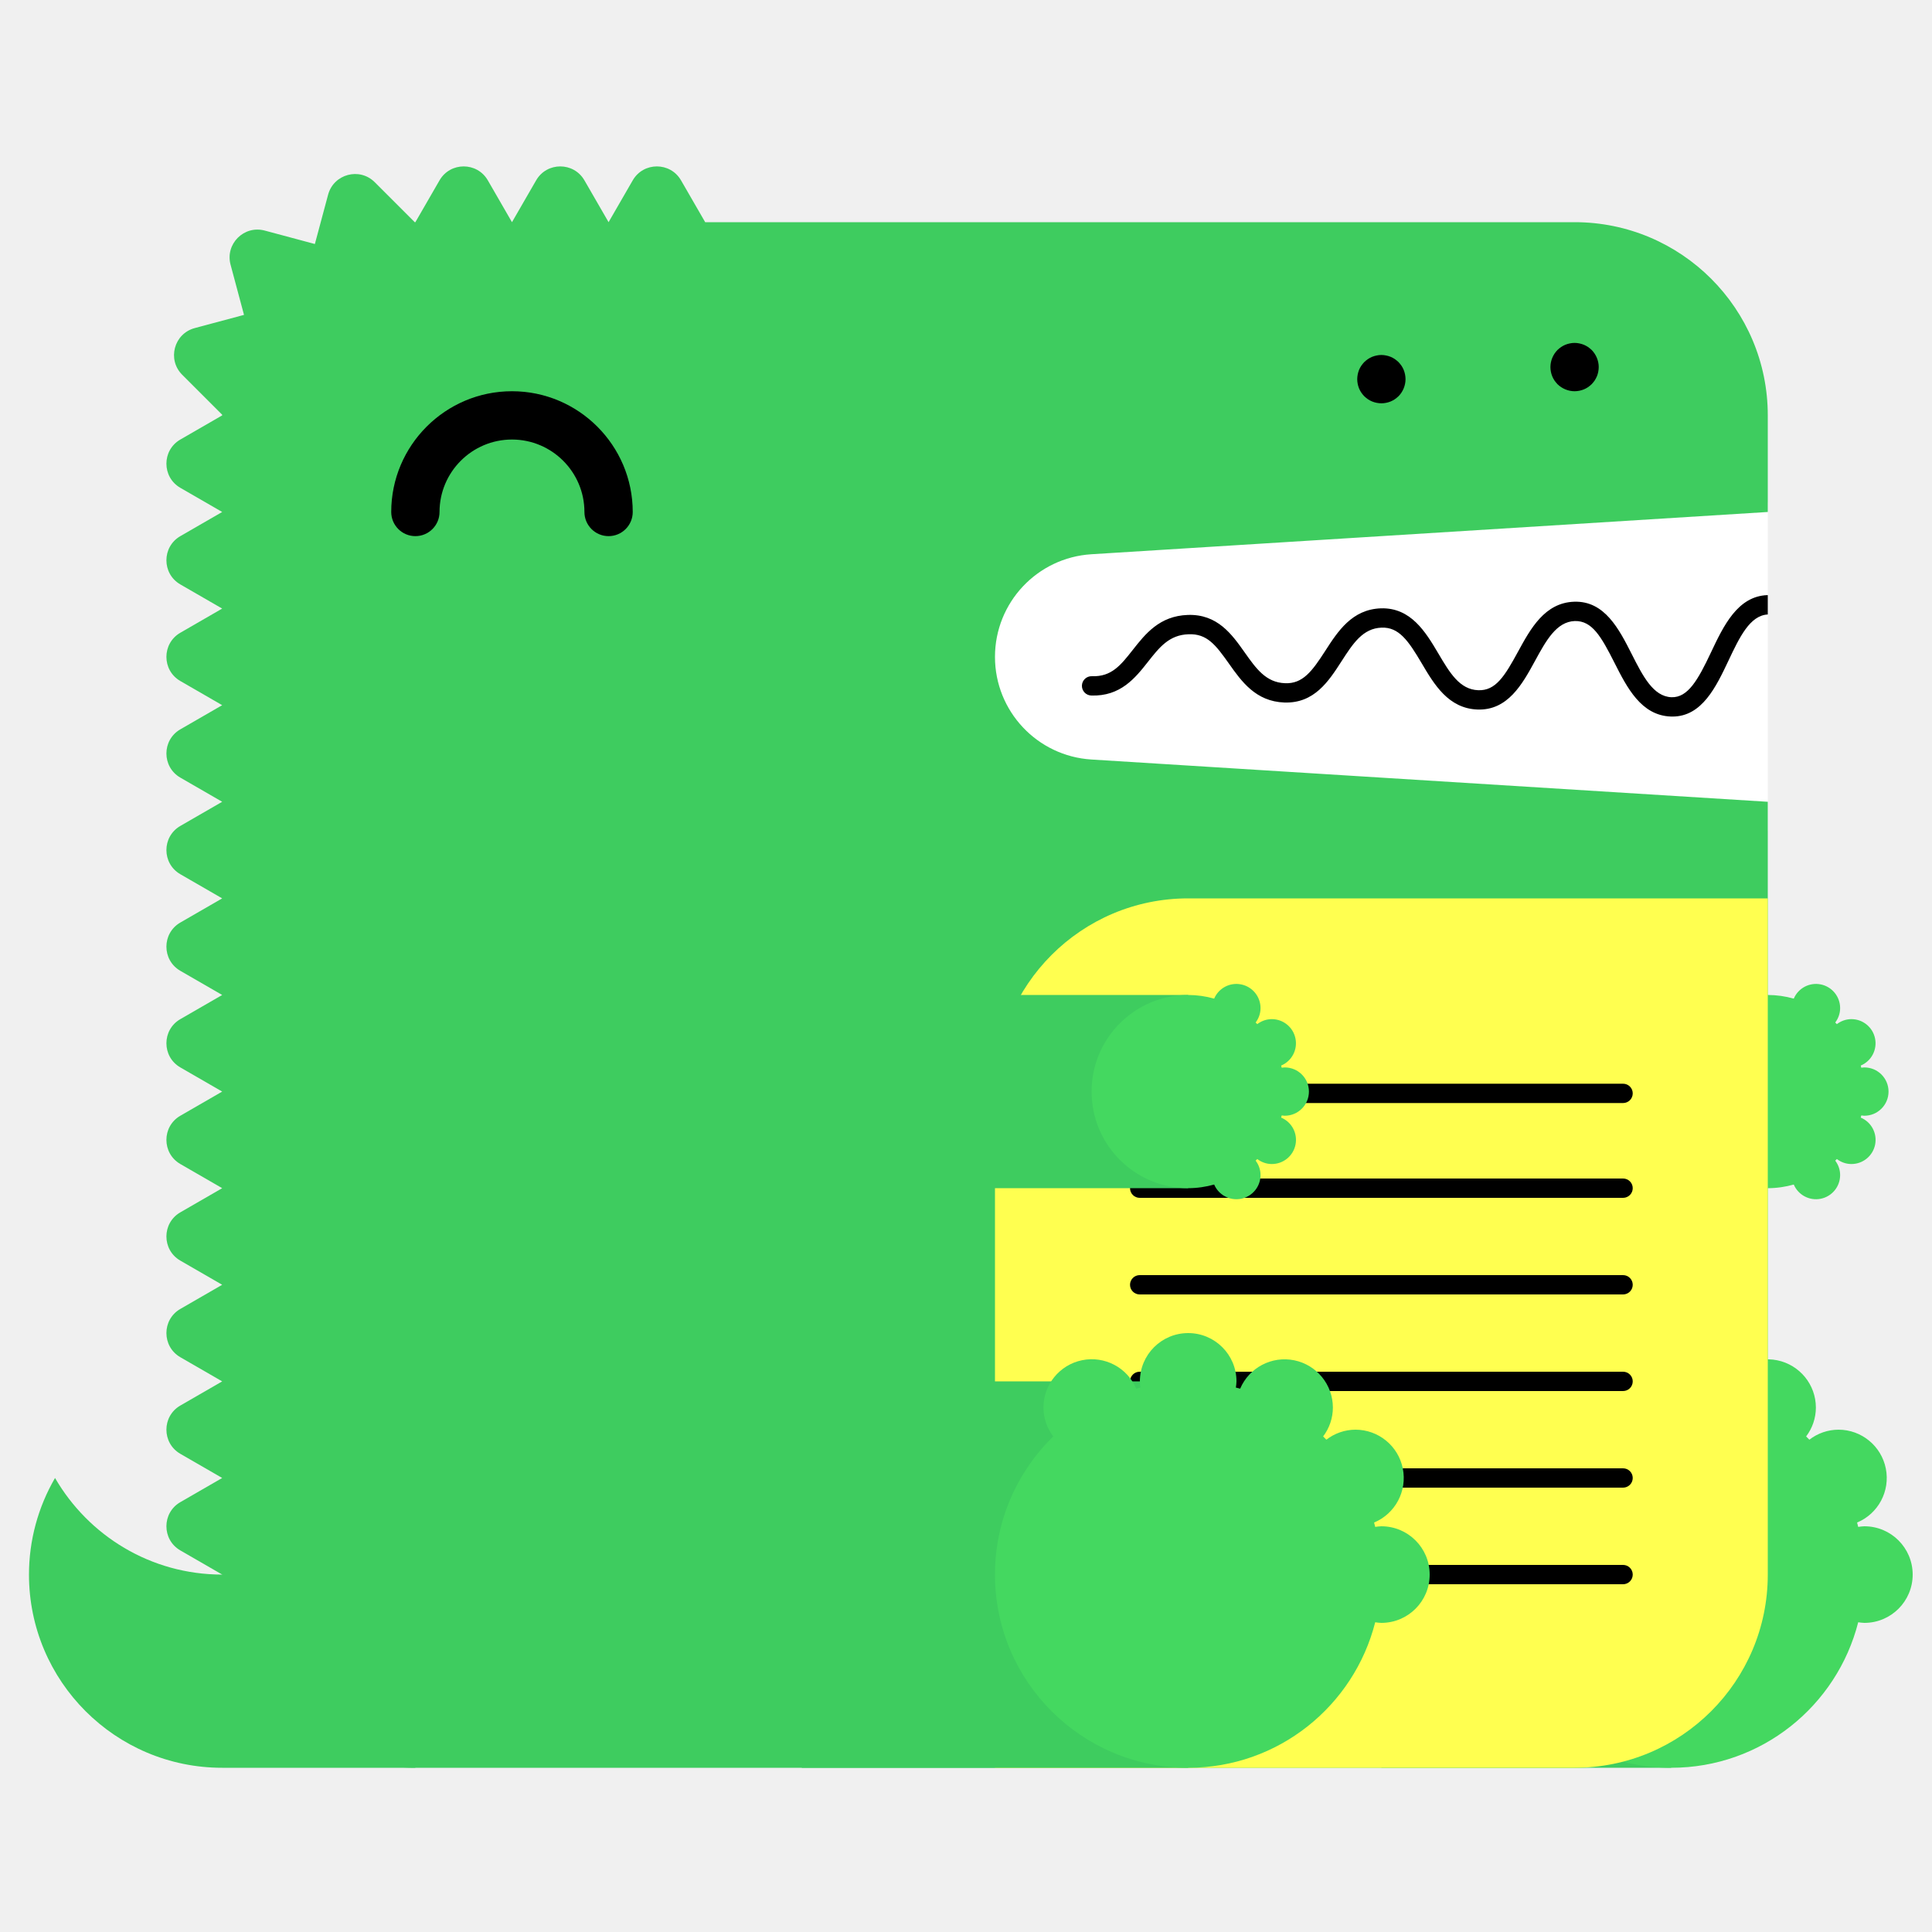
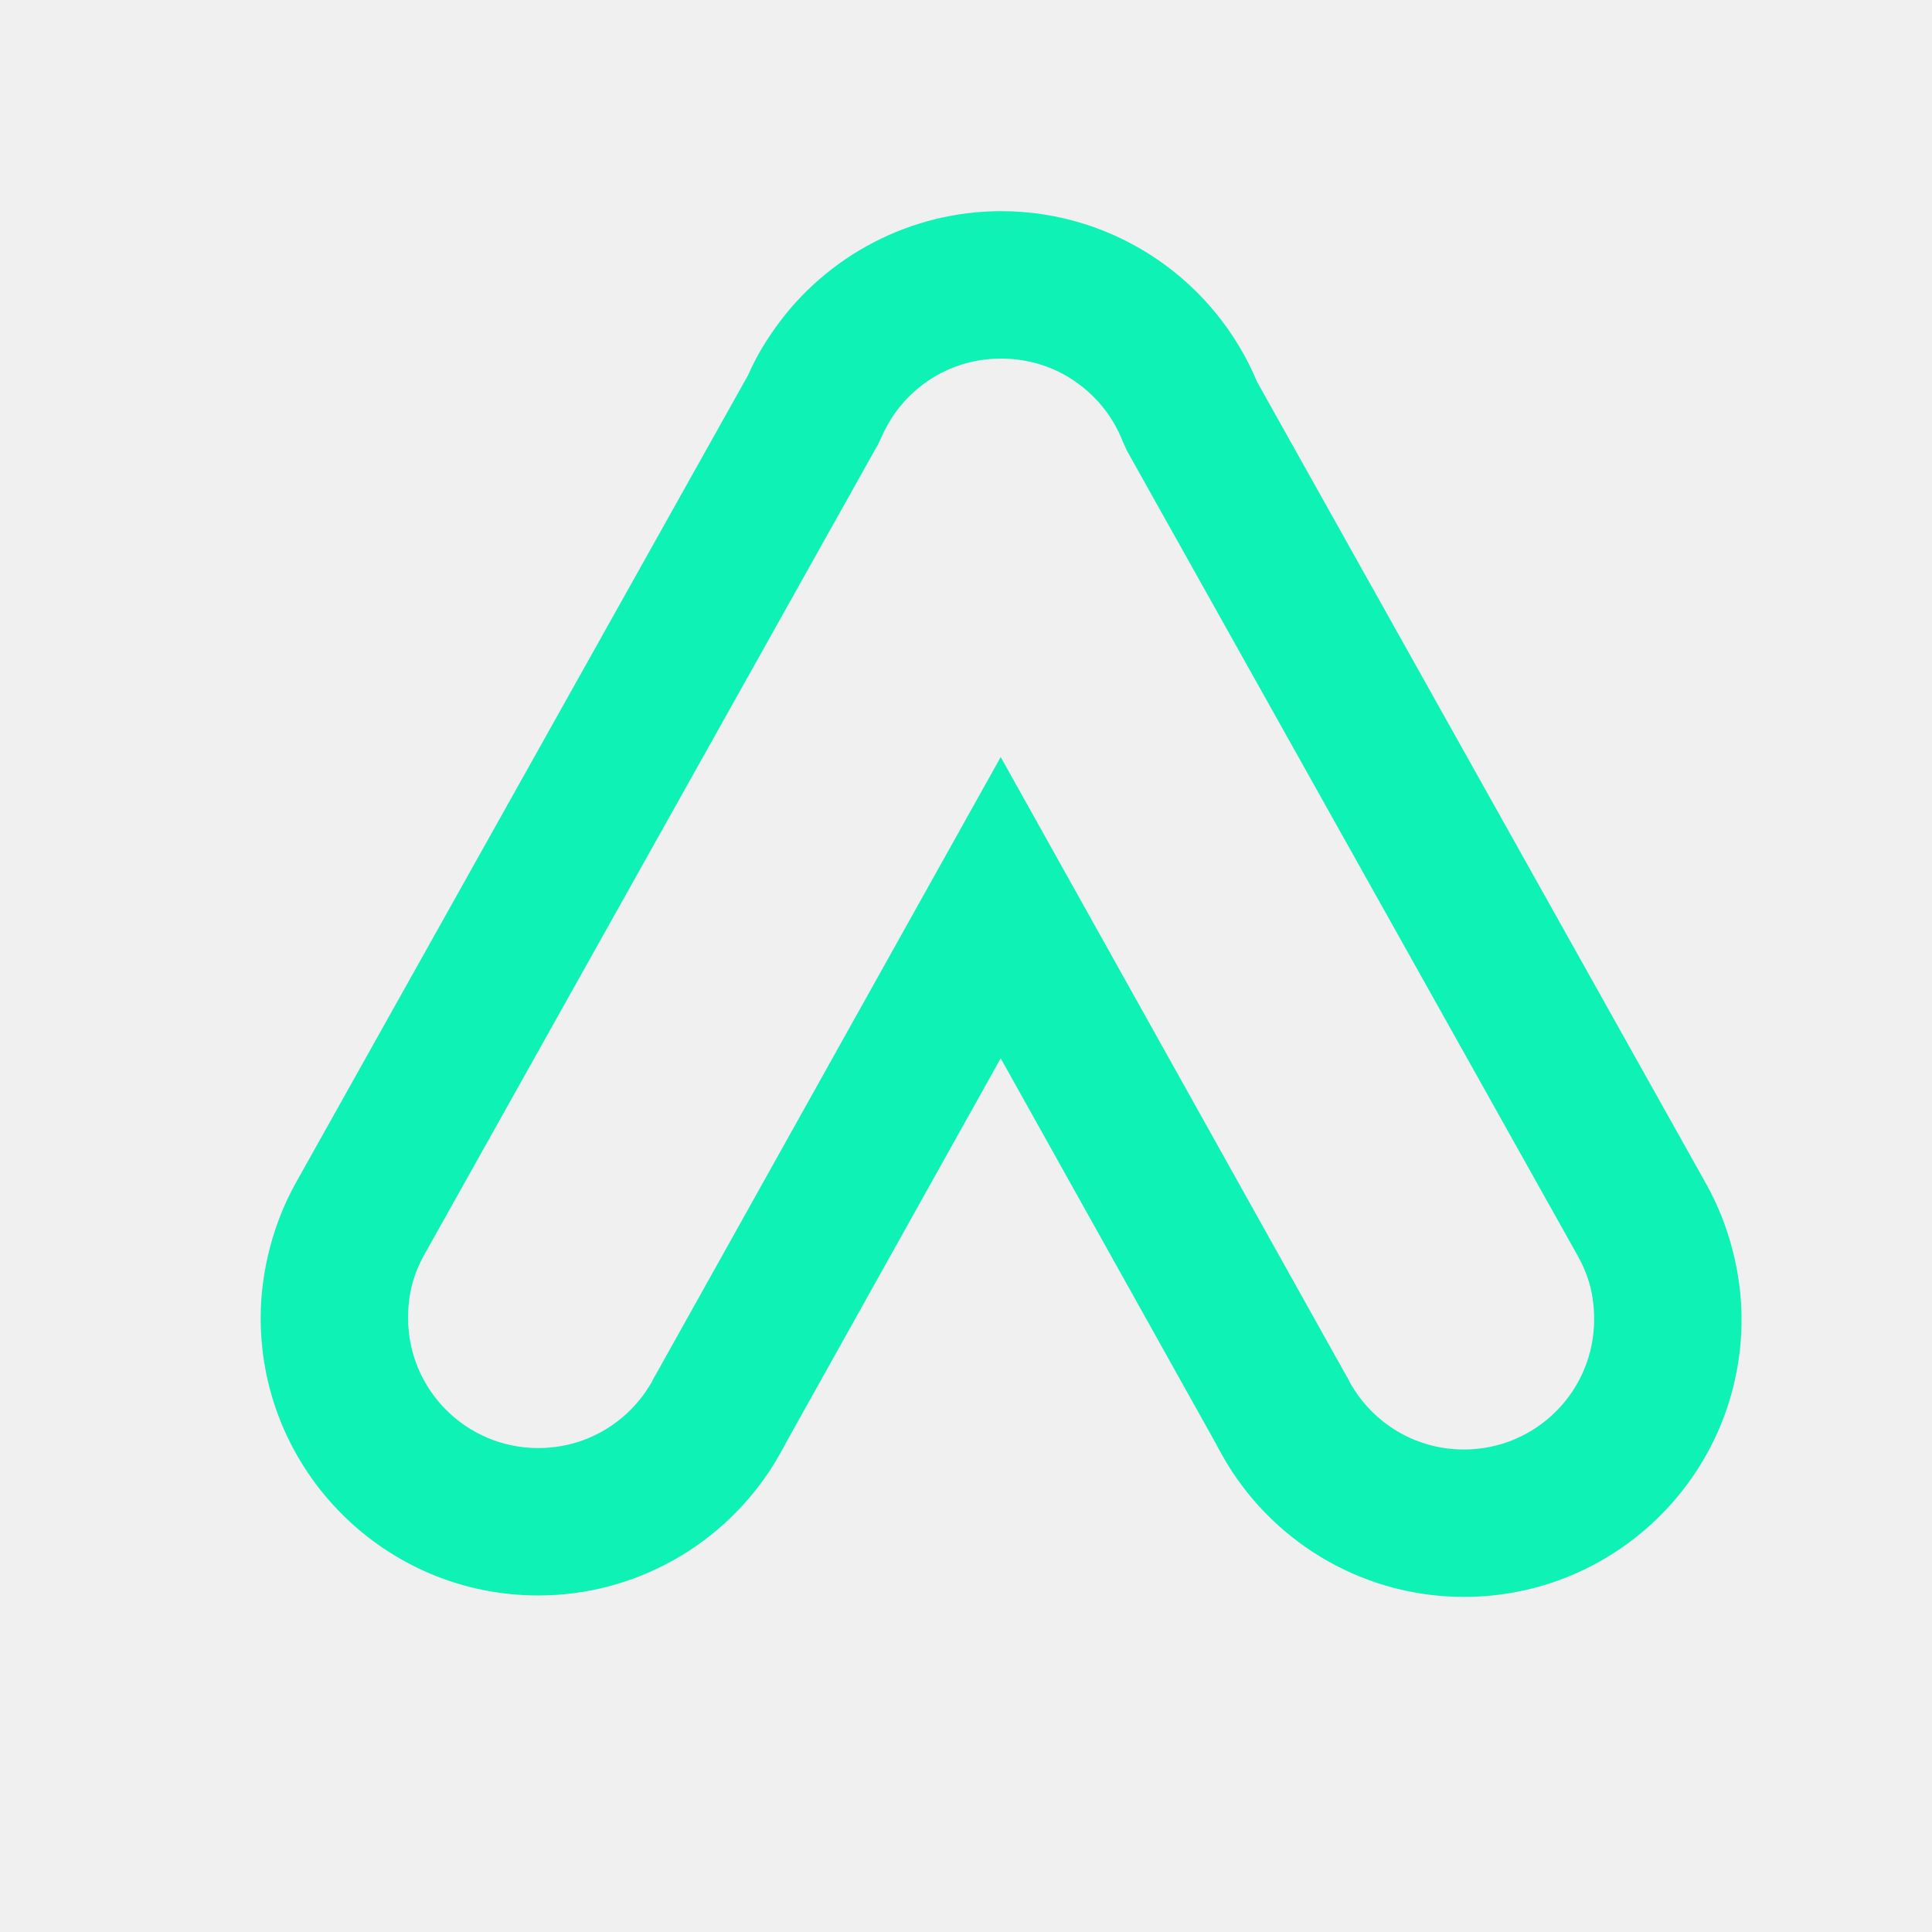
- <svg xmlns="http://www.w3.org/2000/svg" width="200" height="200" viewBox="0 0 200 200">
-   <g fill="none" fill-rule="evenodd">
-     <path fill="#FFF" d="M99 52h84v34H99z" />
-     <path d="M23 163c-7.398 0-13.843-4.027-17.303-10A19.886 19.886 0 0 0 3 163c0 11.046 8.954 20 20 20h20v-20H23z" fill="#3ECC5F" />
-     <path d="M112.98 57.376L183 53V43c0-11.046-8.954-20-20-20H73l-2.5-4.33c-1.112-1.925-3.889-1.925-5 0L63 23l-2.5-4.33c-1.111-1.925-3.889-1.925-5 0L53 23l-2.5-4.33c-1.111-1.925-3.889-1.925-5 0L43 23c-.022 0-.042.003-.065.003l-4.142-4.141c-1.57-1.571-4.252-.853-4.828 1.294l-1.369 5.104-5.192-1.392c-2.148-.575-4.111 1.389-3.535 3.536l1.39 5.193-5.102 1.367c-2.148.576-2.867 3.259-1.296 4.83l4.142 4.142c0 .021-.003.042-.003.064l-4.33 2.5c-1.925 1.111-1.925 3.889 0 5L23 53l-4.33 2.5c-1.925 1.111-1.925 3.889 0 5L23 63l-4.33 2.5c-1.925 1.111-1.925 3.889 0 5L23 73l-4.33 2.5c-1.925 1.111-1.925 3.889 0 5L23 83l-4.33 2.5c-1.925 1.111-1.925 3.889 0 5L23 93l-4.33 2.5c-1.925 1.111-1.925 3.889 0 5L23 103l-4.33 2.5c-1.925 1.111-1.925 3.889 0 5L23 113l-4.33 2.5c-1.925 1.111-1.925 3.889 0 5L23 123l-4.33 2.5c-1.925 1.111-1.925 3.889 0 5L23 133l-4.33 2.5c-1.925 1.111-1.925 3.889 0 5L23 143l-4.33 2.5c-1.925 1.111-1.925 3.889 0 5L23 153l-4.33 2.5c-1.925 1.111-1.925 3.889 0 5L23 163c0 11.046 8.954 20 20 20h120c11.046 0 20-8.954 20-20V83l-70.02-4.376A10.645 10.645 0 0 1 103 68c0-5.621 4.37-10.273 9.98-10.624" fill="#3ECC5F" />
-     <path fill="#3ECC5F" d="M143 183h30v-40h-30z" />
-     <path d="M193 158c-.219 0-.428.037-.639.064-.038-.15-.074-.301-.116-.451A5 5 0 0 0 190.32 148a4.96 4.96 0 0 0-3.016 1.036 26.531 26.531 0 0 0-.335-.336 4.955 4.955 0 0 0 1.011-2.987 5 5 0 0 0-9.599-1.959c-.148-.042-.297-.077-.445-.115.027-.211.064-.42.064-.639a5 5 0 0 0-5-5 5 5 0 0 0-5 5c0 .219.037.428.064.639-.148.038-.297.073-.445.115a4.998 4.998 0 0 0-9.599 1.959c0 1.125.384 2.151 1.011 2.987-3.717 3.632-6.031 8.693-6.031 14.3 0 11.046 8.954 20 20 20 9.339 0 17.16-6.41 19.361-15.064.211.027.42.064.639.064a5 5 0 0 0 5-5 5 5 0 0 0-5-5" fill="#44D860" />
-     <path fill="#3ECC5F" d="M153 123h30v-20h-30z" />
-     <path d="M193 115.5a2.5 2.5 0 1 0 0-5c-.109 0-.214.019-.319.032-.02-.075-.037-.15-.058-.225a2.501 2.501 0 0 0-.963-4.807c-.569 0-1.088.197-1.508.518a6.653 6.653 0 0 0-.168-.168c.314-.417.506-.931.506-1.494a2.5 2.5 0 0 0-4.8-.979A9.987 9.987 0 0 0 183 103c-5.522 0-10 4.478-10 10s4.478 10 10 10c.934 0 1.833-.138 2.69-.377a2.5 2.5 0 0 0 4.8-.979c0-.563-.192-1.077-.506-1.494.057-.055.113-.111.168-.168.42.321.939.518 1.508.518a2.5 2.5 0 0 0 .963-4.807c.021-.074.038-.15.058-.225.105.013.21.032.319.032" fill="#44D860" />
-     <path d="M63 55.5a2.5 2.5 0 0 1-2.5-2.5c0-4.136-3.364-7.5-7.5-7.5s-7.5 3.364-7.5 7.5a2.5 2.5 0 1 1-5 0c0-6.893 5.607-12.5 12.5-12.5S65.5 46.107 65.5 53a2.5 2.5 0 0 1-2.5 2.5" fill="#000" />
-     <path d="M103 183h60c11.046 0 20-8.954 20-20V93h-60c-11.046 0-20 8.954-20 20v70z" fill="#FFFF50" />
-     <path d="M168.02 124h-50.04a1 1 0 1 1 0-2h50.04a1 1 0 1 1 0 2m0 20h-50.04a1 1 0 1 1 0-2h50.04a1 1 0 1 1 0 2m0 20h-50.04a1 1 0 1 1 0-2h50.04a1 1 0 1 1 0 2m0-49.814h-50.04a1 1 0 1 1 0-2h50.04a1 1 0 1 1 0 2m0 19.814h-50.04a1 1 0 1 1 0-2h50.04a1 1 0 1 1 0 2m0 20h-50.04a1 1 0 1 1 0-2h50.04a1 1 0 1 1 0 2M183 61.611c-.012 0-.022-.006-.034-.005-3.09.105-4.552 3.196-5.842 5.923-1.346 2.85-2.387 4.703-4.093 4.647-1.889-.068-2.969-2.202-4.113-4.46-1.314-2.594-2.814-5.536-5.963-5.426-3.046.104-4.513 2.794-5.807 5.167-1.377 2.528-2.314 4.065-4.121 3.994-1.927-.07-2.951-1.805-4.136-3.813-1.321-2.236-2.848-4.75-5.936-4.664-2.994.103-4.465 2.385-5.763 4.4-1.373 2.13-2.335 3.428-4.165 3.351-1.973-.07-2.992-1.51-4.171-3.177-1.324-1.873-2.816-3.993-5.895-3.89-2.928.1-4.399 1.97-5.696 3.618-1.232 1.564-2.194 2.802-4.229 2.724a1 1 0 0 0-.072 2c3.017.101 4.545-1.8 5.872-3.487 1.177-1.496 2.193-2.787 4.193-2.855 1.926-.082 2.829 1.115 4.195 3.045 1.297 1.834 2.769 3.914 5.731 4.021 3.103.104 4.596-2.215 5.918-4.267 1.182-1.834 2.202-3.417 4.15-3.484 1.793-.067 2.769 1.35 4.145 3.681 1.297 2.197 2.766 4.686 5.787 4.796 3.125.108 4.634-2.62 5.949-5.035 1.139-2.088 2.214-4.06 4.119-4.126 1.793-.042 2.728 1.595 4.111 4.33 1.292 2.553 2.757 5.445 5.825 5.556l.169.003c3.064 0 4.518-3.075 5.805-5.794 1.139-2.41 2.217-4.68 4.067-4.773v-2z" fill="#000" />
-     <path fill="#3ECC5F" d="M83 183h40v-40H83z" />
-     <path d="M143 158c-.219 0-.428.037-.639.064-.038-.15-.074-.301-.116-.451A5 5 0 0 0 140.32 148a4.96 4.96 0 0 0-3.016 1.036 26.531 26.531 0 0 0-.335-.336 4.955 4.955 0 0 0 1.011-2.987 5 5 0 0 0-9.599-1.959c-.148-.042-.297-.077-.445-.115.027-.211.064-.42.064-.639a5 5 0 0 0-5-5 5 5 0 0 0-5 5c0 .219.037.428.064.639-.148.038-.297.073-.445.115a4.998 4.998 0 0 0-9.599 1.959c0 1.125.384 2.151 1.011 2.987-3.717 3.632-6.031 8.693-6.031 14.3 0 11.046 8.954 20 20 20 9.339 0 17.16-6.41 19.361-15.064.211.027.42.064.639.064a5 5 0 0 0 5-5 5 5 0 0 0-5-5" fill="#44D860" />
-     <path fill="#3ECC5F" d="M83 123h40v-20H83z" />
-     <path d="M133 115.5a2.5 2.5 0 1 0 0-5c-.109 0-.214.019-.319.032-.02-.075-.037-.15-.058-.225a2.501 2.501 0 0 0-.963-4.807c-.569 0-1.088.197-1.508.518a6.653 6.653 0 0 0-.168-.168c.314-.417.506-.931.506-1.494a2.5 2.5 0 0 0-4.8-.979A9.987 9.987 0 0 0 123 103c-5.522 0-10 4.478-10 10s4.478 10 10 10c.934 0 1.833-.138 2.69-.377a2.5 2.5 0 0 0 4.8-.979c0-.563-.192-1.077-.506-1.494.057-.055.113-.111.168-.168.42.321.939.518 1.508.518a2.5 2.5 0 0 0 .963-4.807c.021-.074.038-.15.058-.225.105.013.21.032.319.032" fill="#44D860" />
-     <path d="M143 41.75c-.16 0-.33-.02-.49-.05a2.52 2.52 0 0 1-.47-.14c-.15-.06-.29-.14-.431-.23-.13-.09-.259-.2-.38-.31-.109-.12-.219-.24-.309-.38s-.17-.28-.231-.43a2.619 2.619 0 0 1-.189-.96c0-.16.02-.33.05-.49.03-.16.08-.31.139-.47.061-.15.141-.29.231-.43.09-.13.2-.26.309-.38.121-.11.25-.22.38-.31.141-.09.281-.17.431-.23.149-.06.31-.11.47-.14.32-.07.65-.07.98 0 .159.03.32.08.47.14.149.06.29.14.43.23.13.09.259.2.38.31.11.12.22.25.31.38.09.14.17.28.23.43.06.16.11.31.14.47.029.16.05.33.05.49 0 .66-.271 1.31-.73 1.77-.121.11-.25.22-.38.31-.14.09-.281.17-.43.23a2.565 2.565 0 0 1-.96.19m20-1.25c-.66 0-1.3-.27-1.771-.73a3.802 3.802 0 0 1-.309-.38c-.09-.14-.17-.28-.231-.43a2.619 2.619 0 0 1-.189-.96c0-.66.27-1.3.729-1.77.121-.11.25-.22.38-.31.141-.09.281-.17.431-.23.149-.06.31-.11.47-.14.32-.07.66-.07.98 0 .159.03.32.08.47.14.149.06.29.14.43.23.13.09.259.2.38.31.459.47.73 1.11.73 1.77 0 .16-.021.33-.05.49-.03.16-.08.32-.14.47-.07.15-.14.29-.23.43-.09.13-.2.26-.31.38-.121.11-.25.22-.38.31-.14.09-.281.17-.43.23a2.565 2.565 0 0 1-.96.19" fill="#000" />
+ <svg xmlns="http://www.w3.org/2000/svg" xml:space="preserve" width="100mm" height="100mm" version="1.1" style="shape-rendering:geometricPrecision; text-rendering:geometricPrecision; image-rendering:optimizeQuality; fill-rule:evenodd; clip-rule:evenodd" viewBox="0 0 10000 10000">
+   <defs>
+     <style type="text/css">
+    
+     .fil0 {fill:#0FF2B5;fill-rule:nonzero}
+    
+   </style>
+   </defs>
+   <g id="Layer_x0020_1">
+     <path class="fil0" d="M6507.14 1977.27l2322.97 4148.74 0 1.48 0.44 0.8 0.64 -0.35c58.15,103.83 104.09,217.62 135.72,339.3 30.87,118.68 47.31,240.03 47.31,361.69 0,396.65 -160.81,755.81 -420.79,1015.8 -259.97,259.99 -619.12,420.79 -1015.8,420.79 -254.55,0 -494.28,-66.82 -702.6,-183.93 -214.91,-120.83 -395.71,-295.73 -524.01,-506.35 -6.55,-10.76 -15.72,-26.67 -27.47,-47.71l-26.21 -47.07 0.61 -0.31 -1118.33 -2002.27 -1114.16 1994.84 0.61 0.31 -26.21 47.07c-11.75,21.03 -20.92,36.94 -27.47,47.7 -128.3,210.62 -309.09,385.52 -524.01,506.35 -208.32,117.12 -448.03,183.94 -702.6,183.94 -396.68,0 -755.83,-160.81 -1015.79,-420.8 -259.99,-259.99 -420.8,-619.14 -420.8,-1015.79 0,-121.66 16.44,-243.01 47.31,-361.7 31.63,-121.67 77.57,-235.47 135.72,-339.3l0.64 0.35 0.44 -0.79 0 -1.49 2338.53 -4176.52c18.01,-40.31 36.94,-78.16 56.69,-113.44 23.17,-41.4 50.7,-84.52 82.25,-129.04 132.12,-186.4 308.04,-340.03 512.83,-445.97 198.39,-102.64 422.38,-160.6 658.5,-160.6 299.48,0 578.34,92.54 809.54,250.7 227.21,155.44 407.63,375.22 515.5,633.57zm1658.96 4520.93l-0.64 0.36 -2331.97 -4164.81 -22.35 -49.18c-49.3,-126.88 -136.82,-235.46 -248.69,-311.99 -107.51,-73.54 -238.44,-116.58 -380.35,-116.58 -112.9,0 -218.18,26.78 -309.79,74.17 -96.19,49.76 -179.08,122.28 -241.62,210.51 -11.57,16.33 -24.11,36.52 -37.52,60.48 -12.66,22.6 -23.21,43.72 -31.5,63.13l-17.88 37.26 -2345.84 4189.57 -0.64 -0.35 -0.45 0.8 0 1.48c-28.42,50.78 -50.19,103.69 -64.18,157.51 -13.37,51.41 -20.49,108.59 -20.49,170.94 0,186.03 75.39,354.45 197.26,476.32 121.87,121.87 290.29,197.27 476.33,197.27 120.57,0 233.13,-31.09 330.05,-85.58 101.45,-57.05 186.63,-139.3 246.81,-238.11l12.57 -20.88c4.18,-7.49 -0.44,-0.16 11.32,-23.22l7.45 -11.93 1785.63 -3197.04 1789.83 3204.48 7.44 11.92c11.78,23.08 7.14,15.74 11.32,23.22l12.57 20.89c60.18,98.8 145.36,181.06 246.81,238.1 96.91,54.48 209.47,85.58 330.05,85.58 186.04,0 354.46,-75.4 476.33,-197.26 121.87,-121.88 197.26,-290.3 197.26,-476.33 0,-62.34 -7.12,-119.52 -20.49,-170.93 -13.99,-53.83 -35.76,-106.74 -64.18,-157.51l0 -1.49 -0.45 -0.8z" />
  </g>
</svg>
